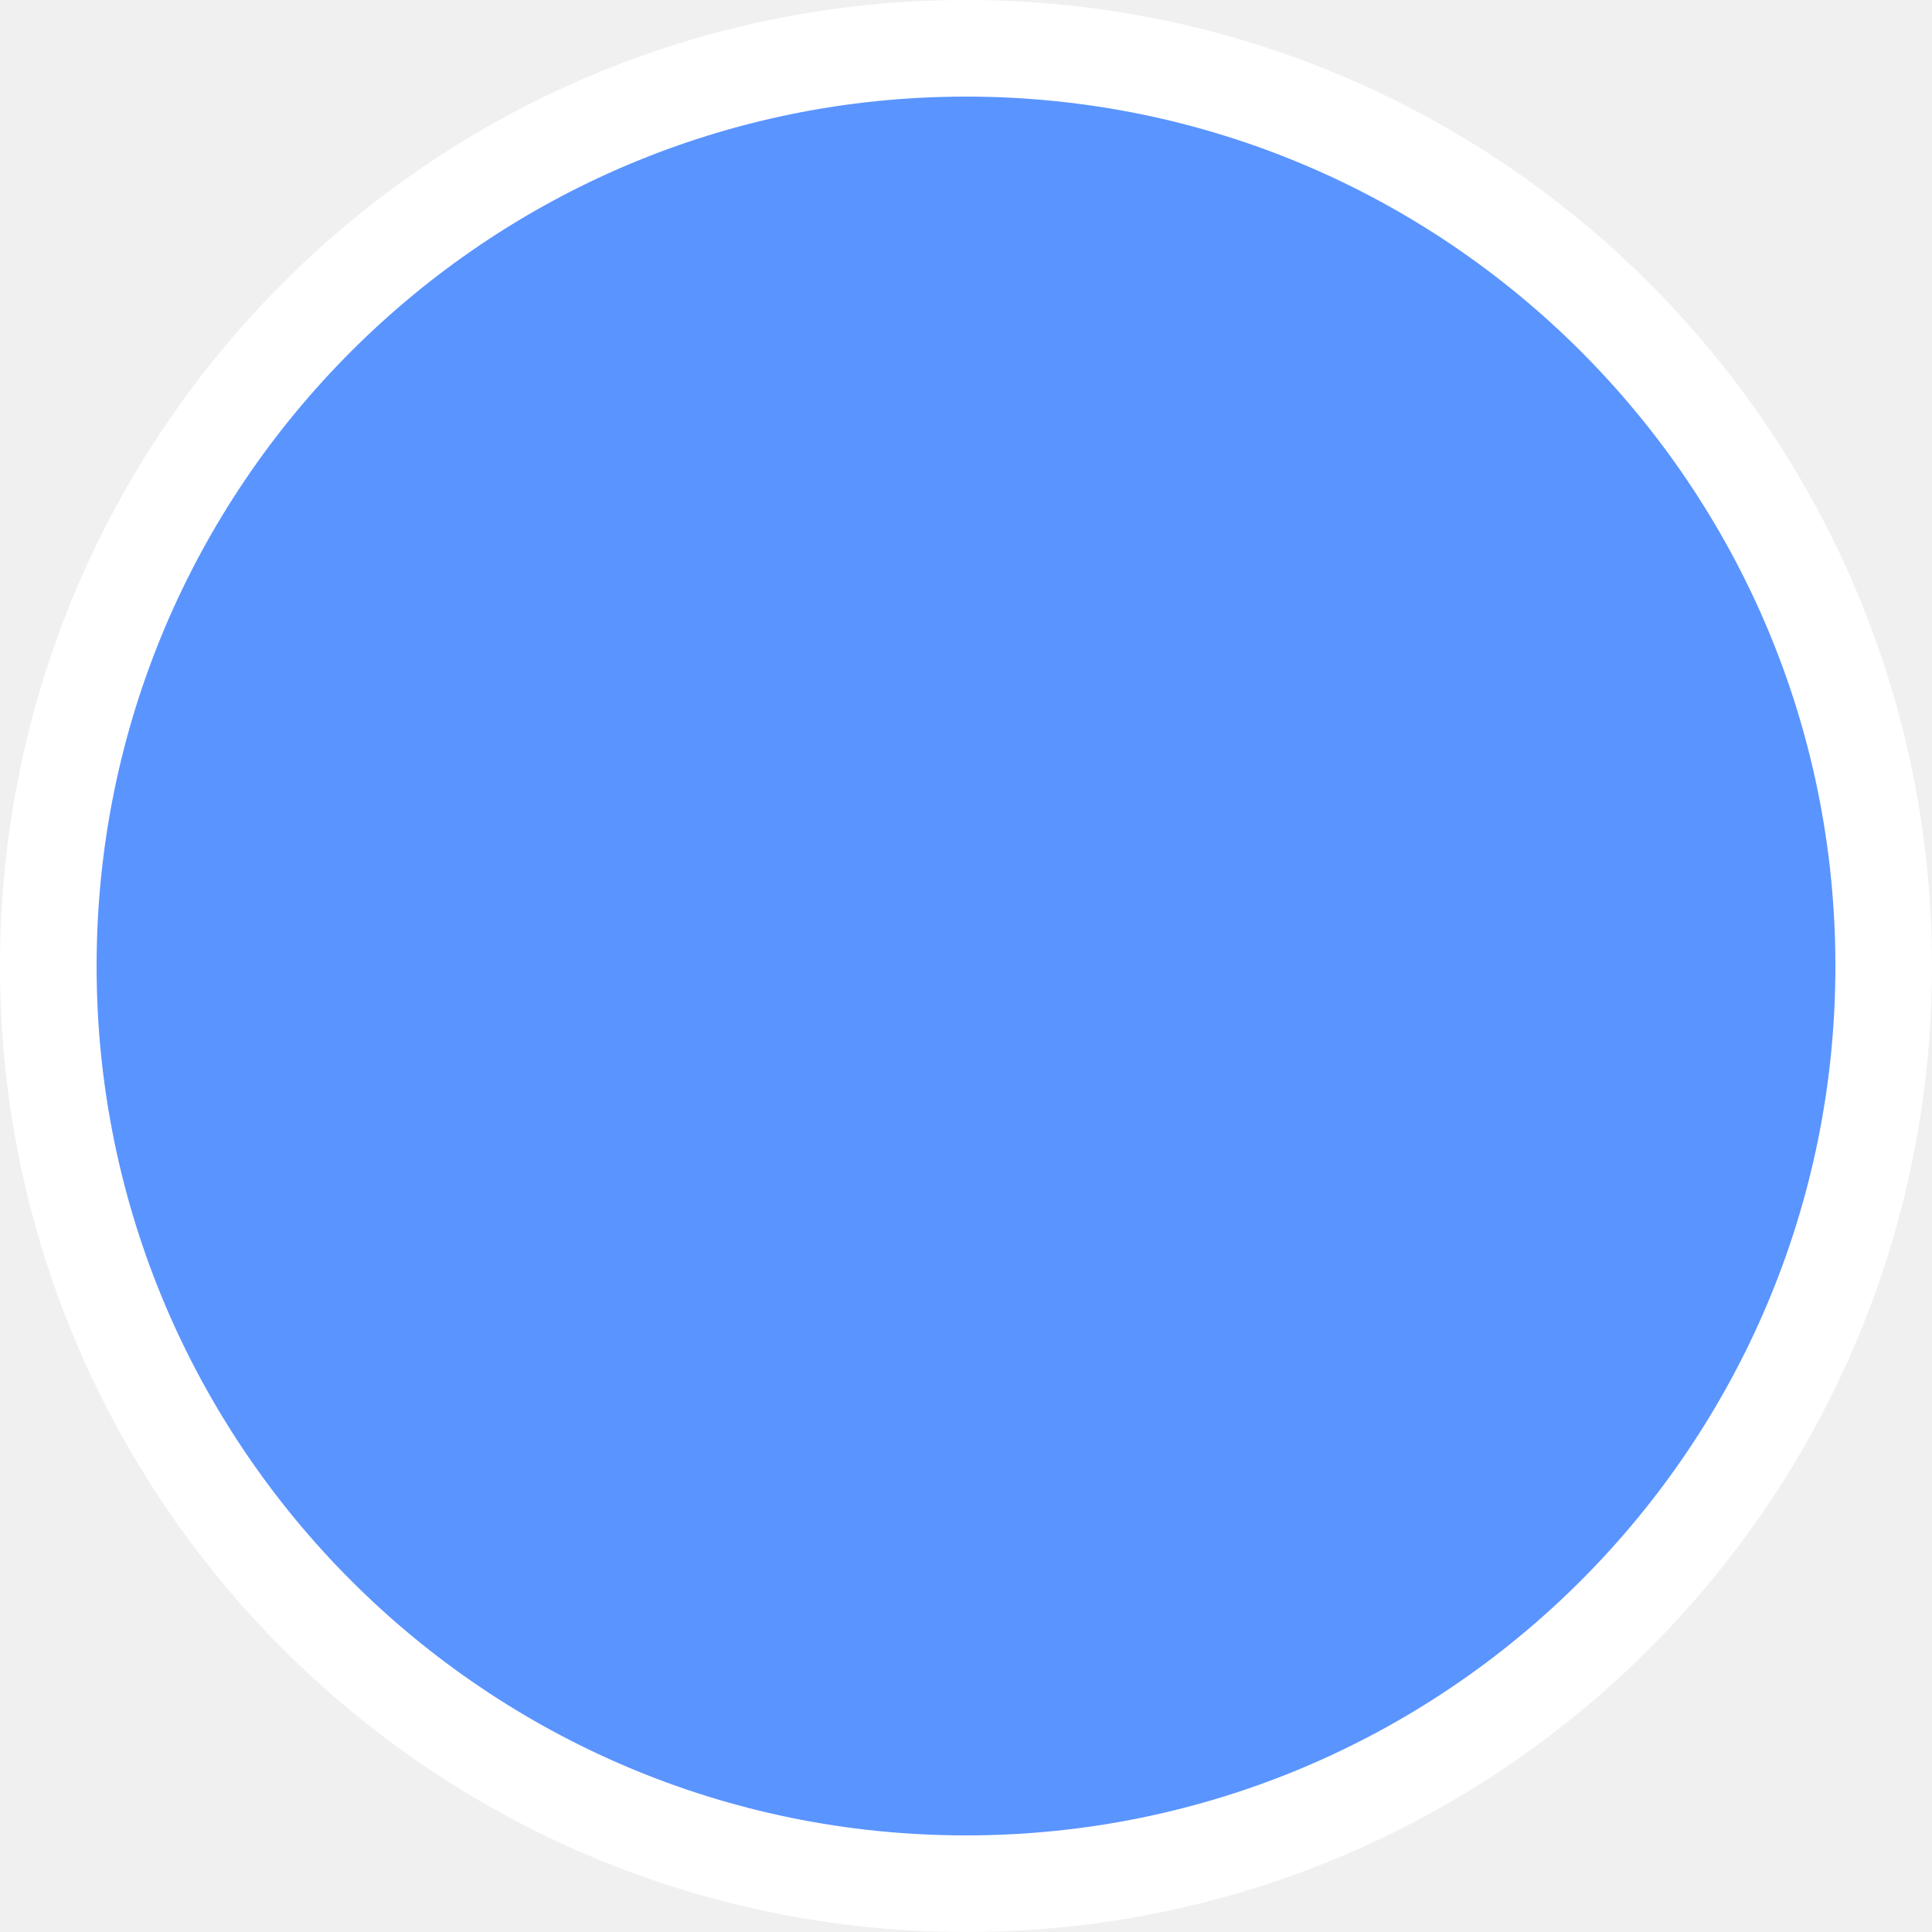
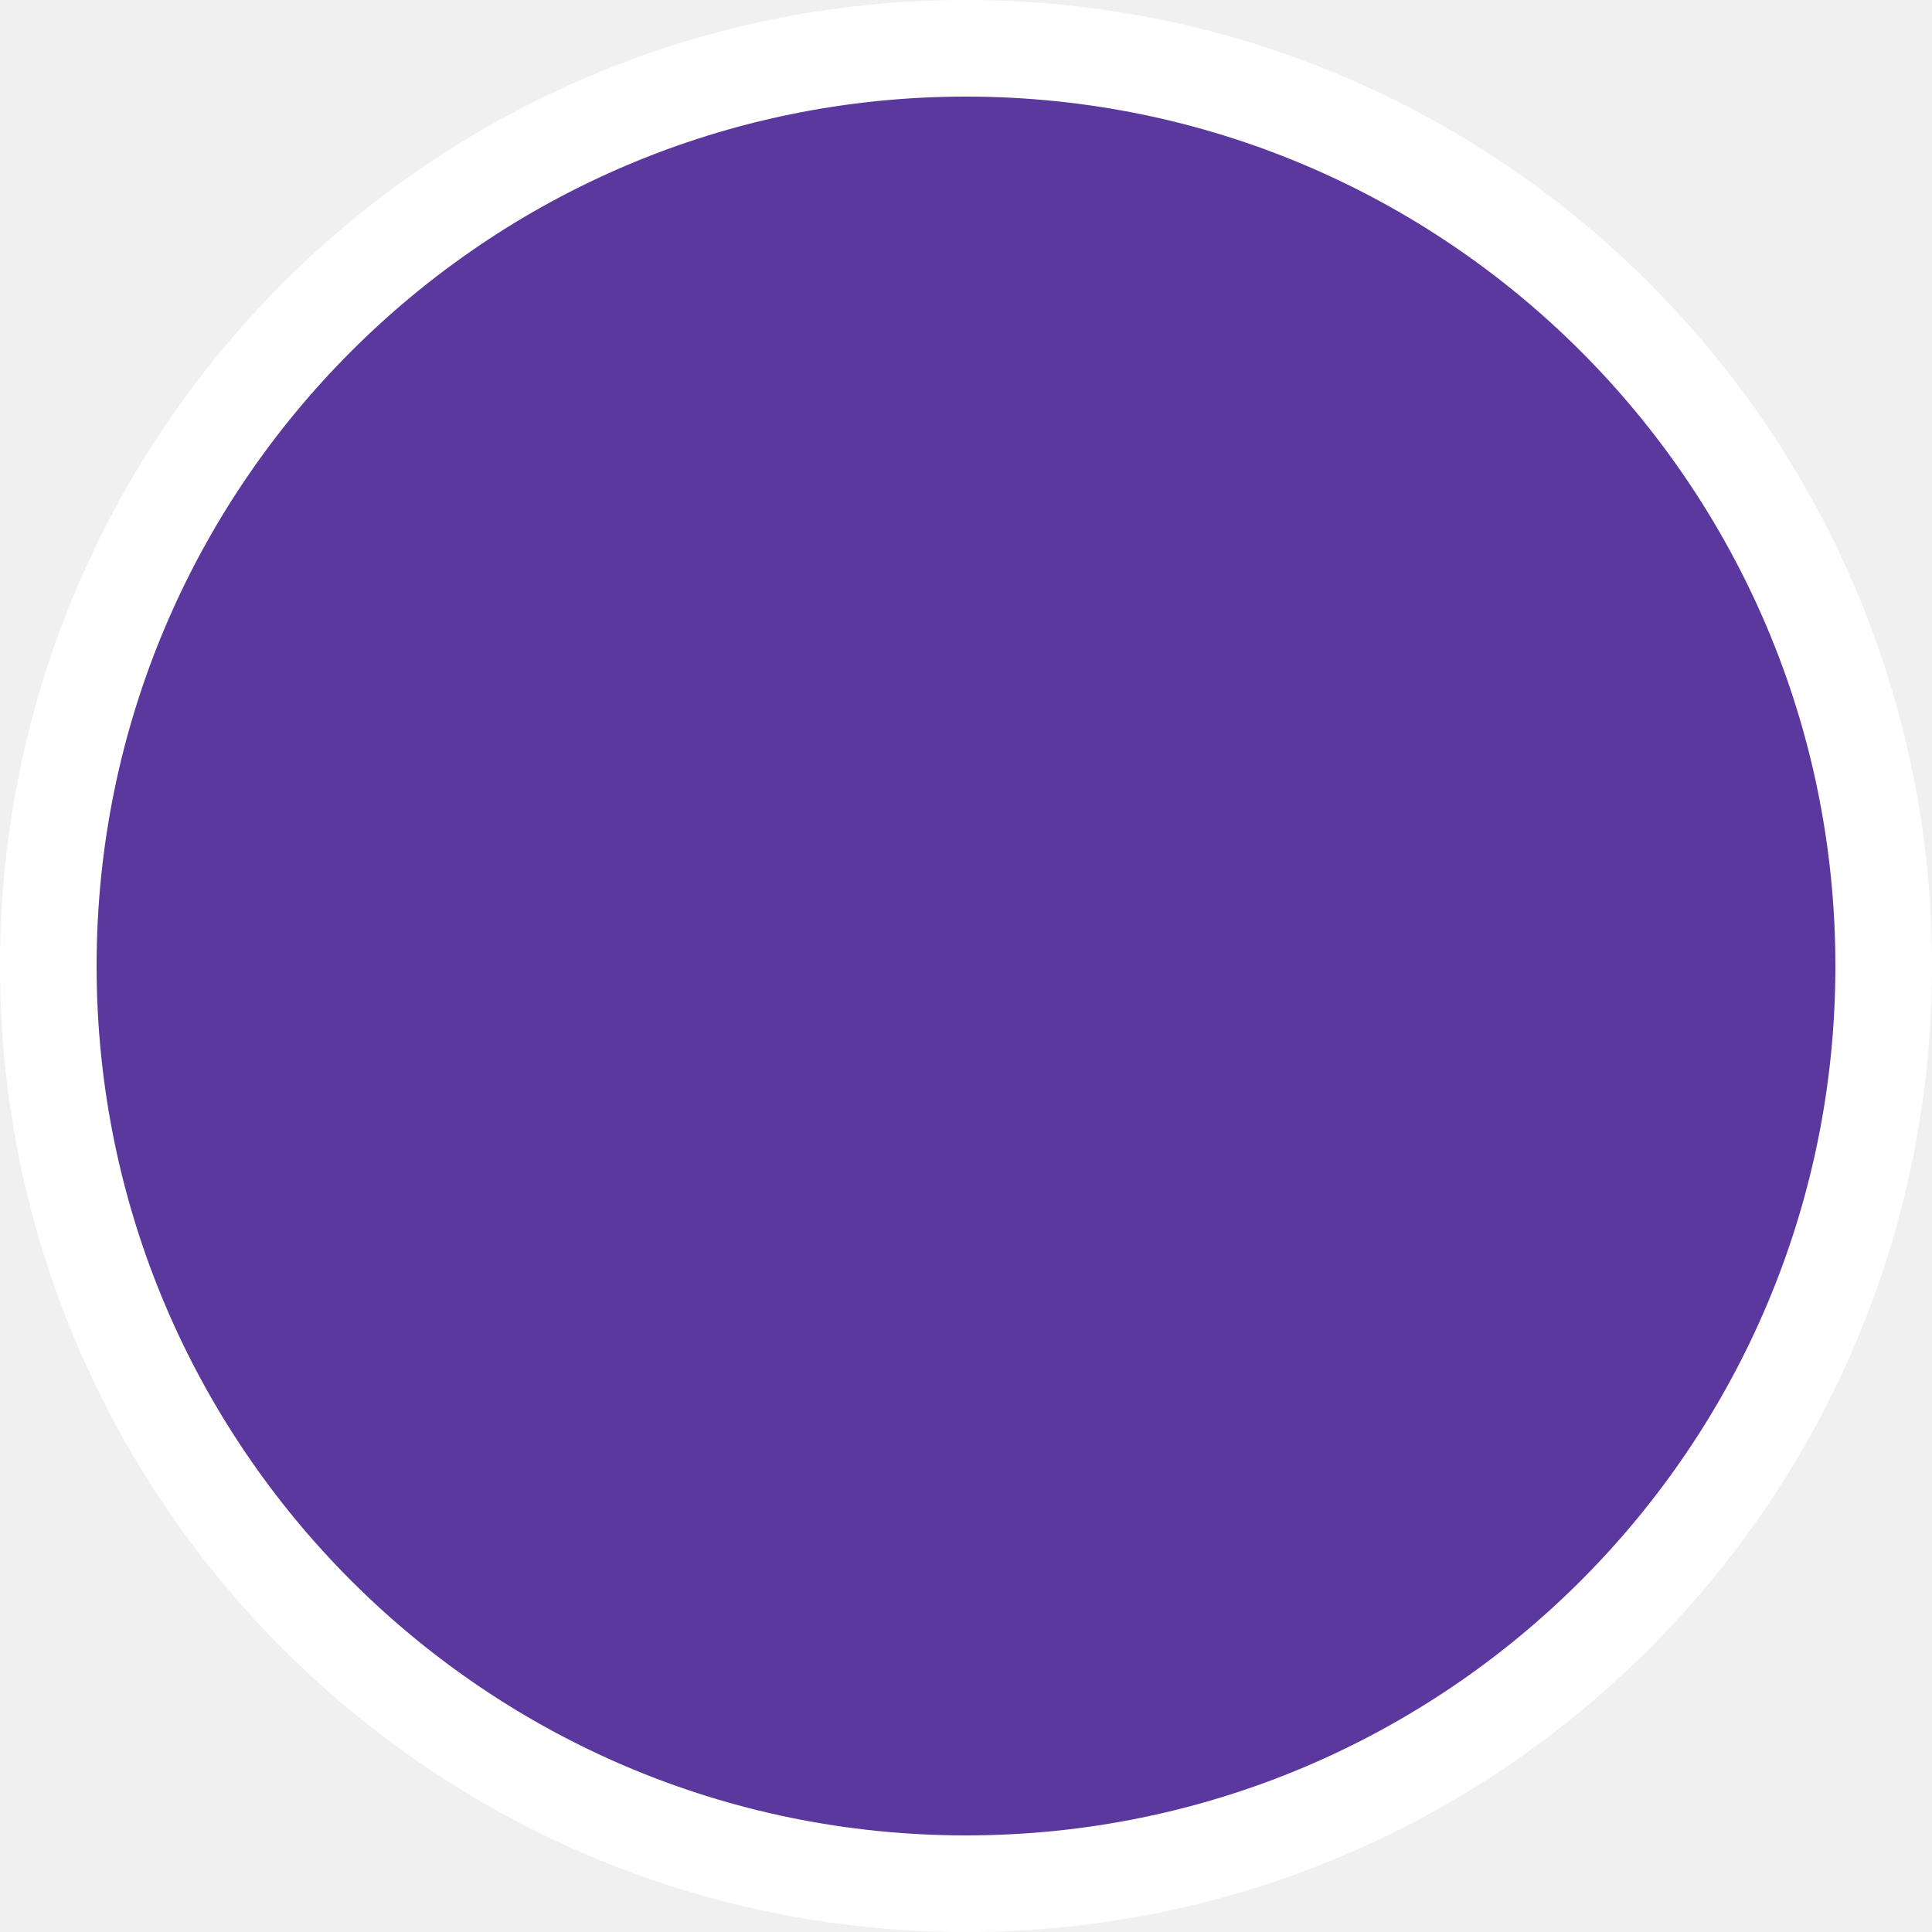
<svg xmlns="http://www.w3.org/2000/svg" width="40" height="40" viewBox="0 0 40 40" fill="none">
-   <path d="M20 39C30.493 39 39 30.493 39 20C39 9.507 30.493 1 20 1C9.507 1 1 9.507 1 20C1 30.493 9.507 39 20 39Z" fill="#5A94FF" stroke="white" stroke-width="2" />
+   <g clip-path="url(#clip0_11_24)">
+     <path d="M20 39C30.493 39 39 30.493 39 20C39 9.507 30.493 1 20 1C9.507 1 1 9.507 1 20C1 30.493 9.507 39 20 39Z" fill="#5B389D" stroke="white" stroke-width="2" />
+   </g>
+   <defs>
+     <clipPath id="clip0_11_24">
+       <rect width="40" height="40" fill="white" />
+     </clipPath>
+   </defs>
</svg>
